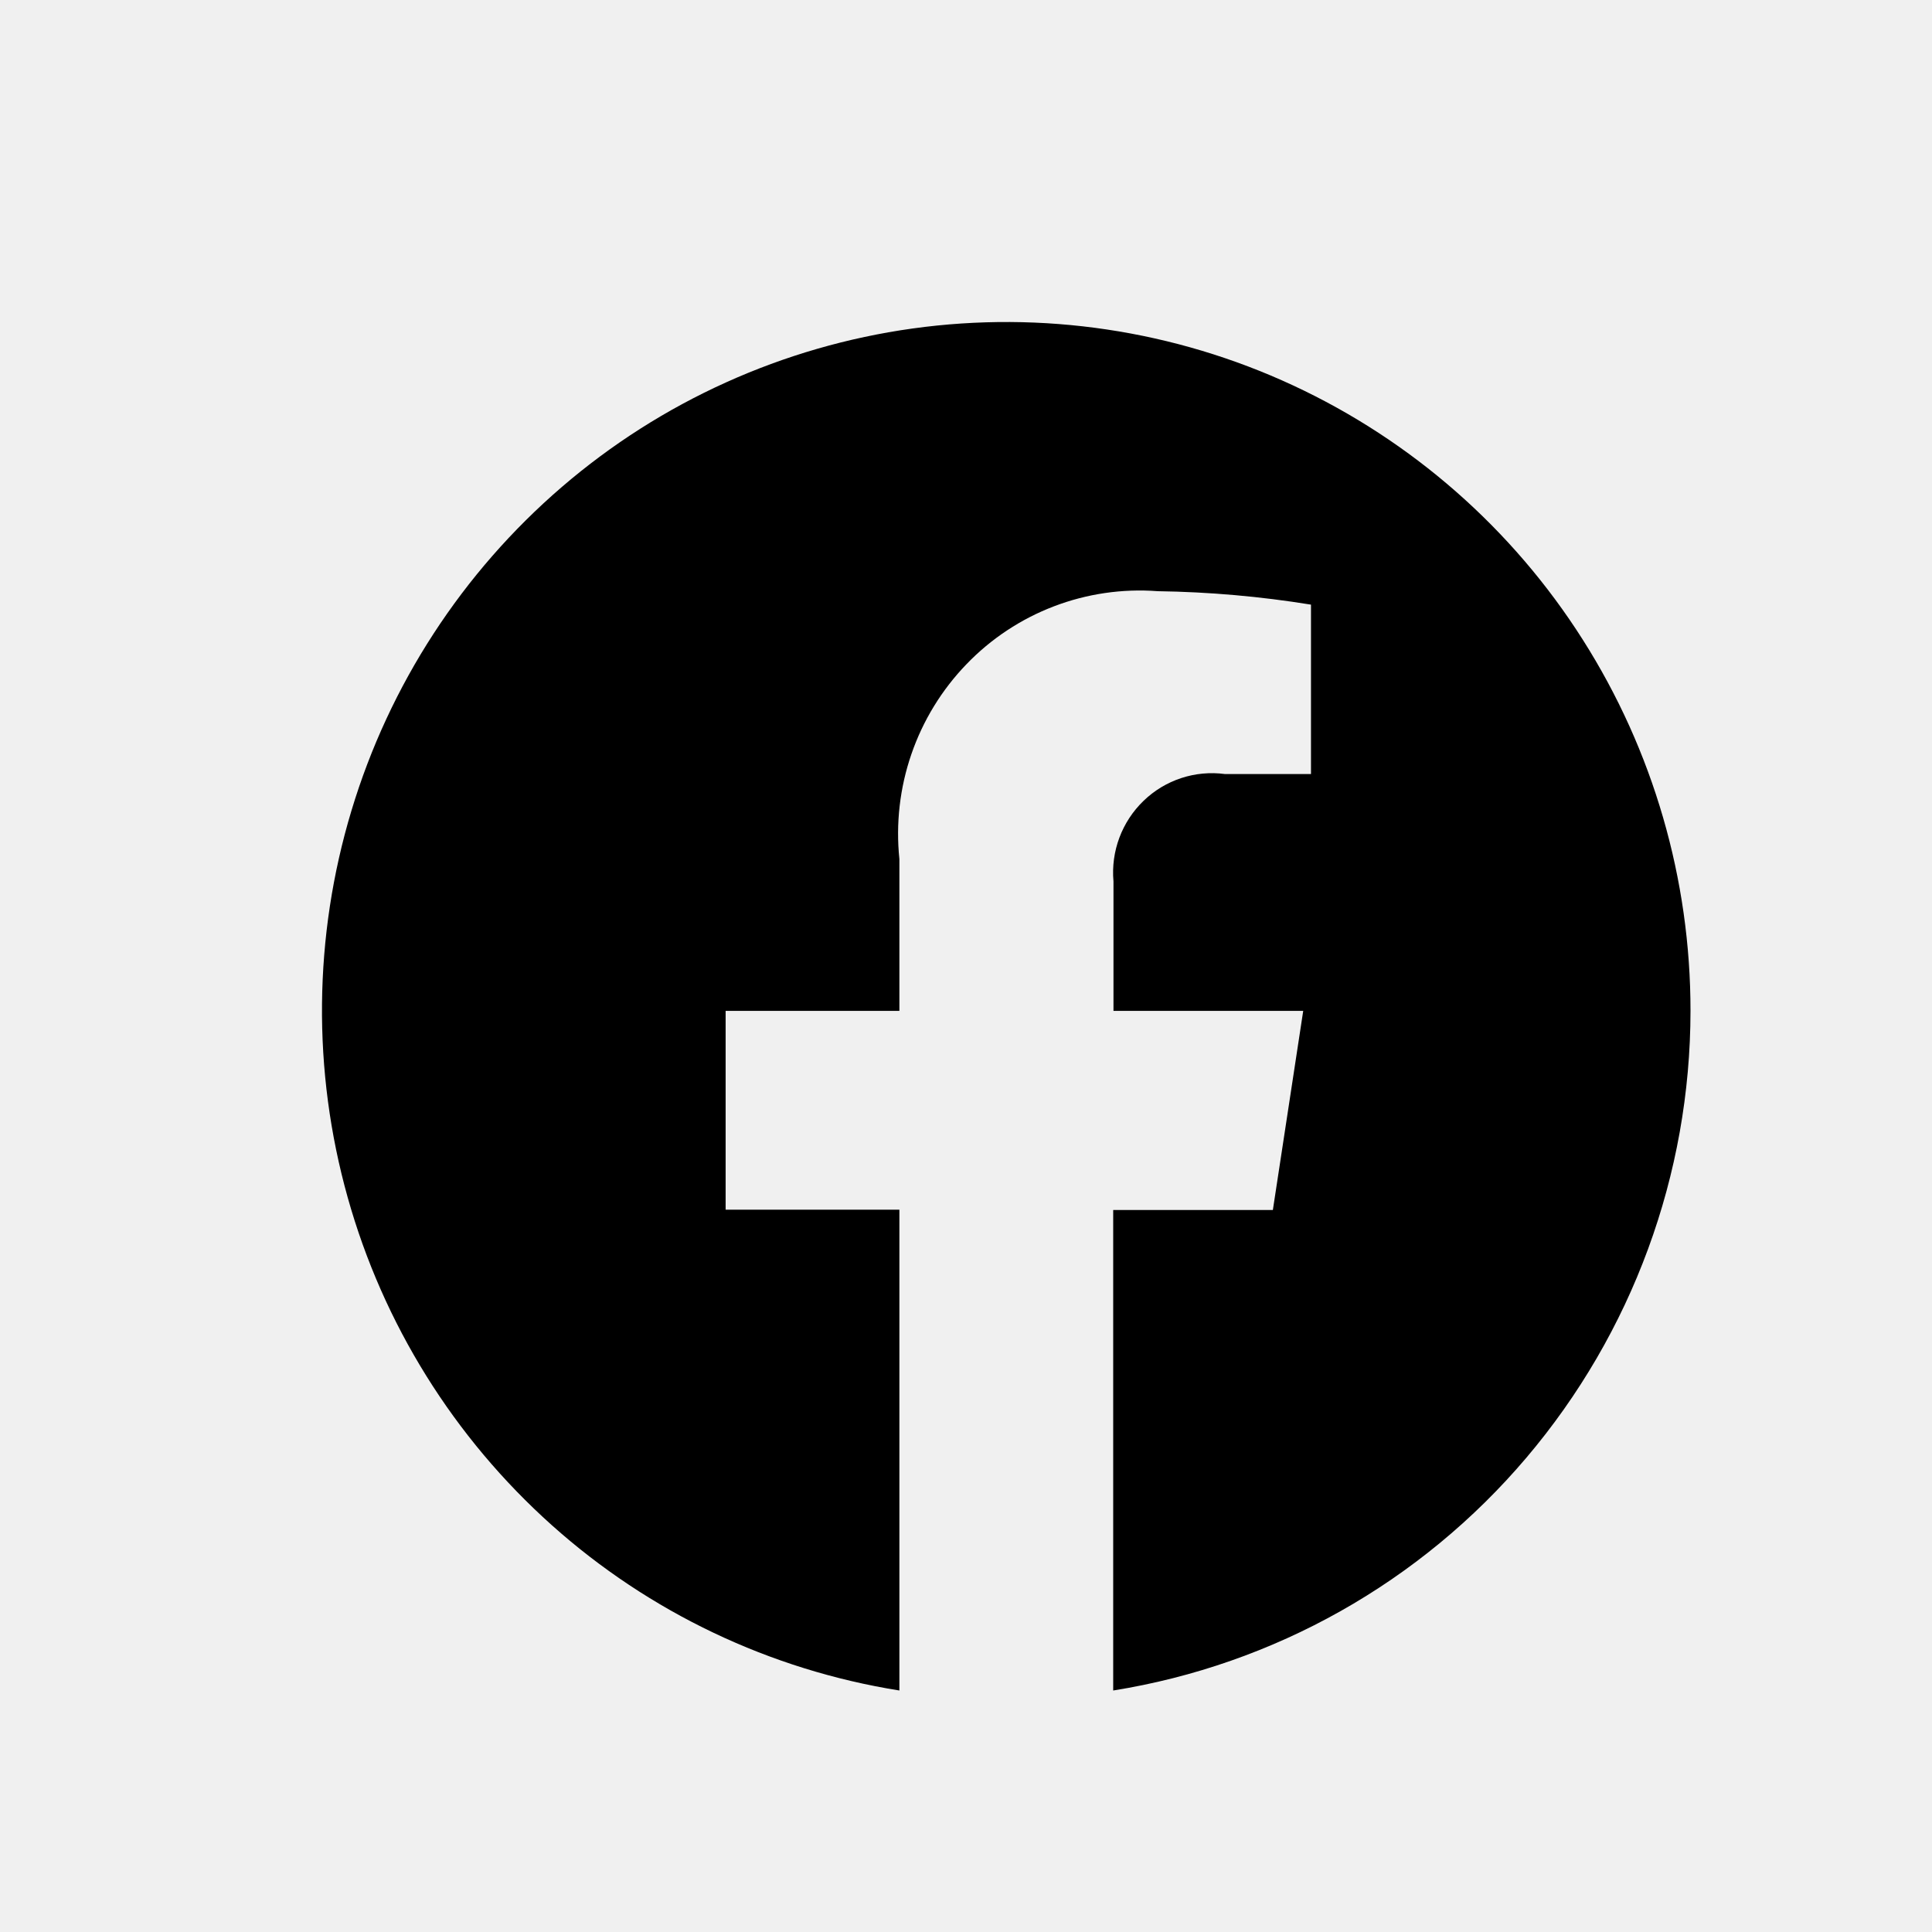
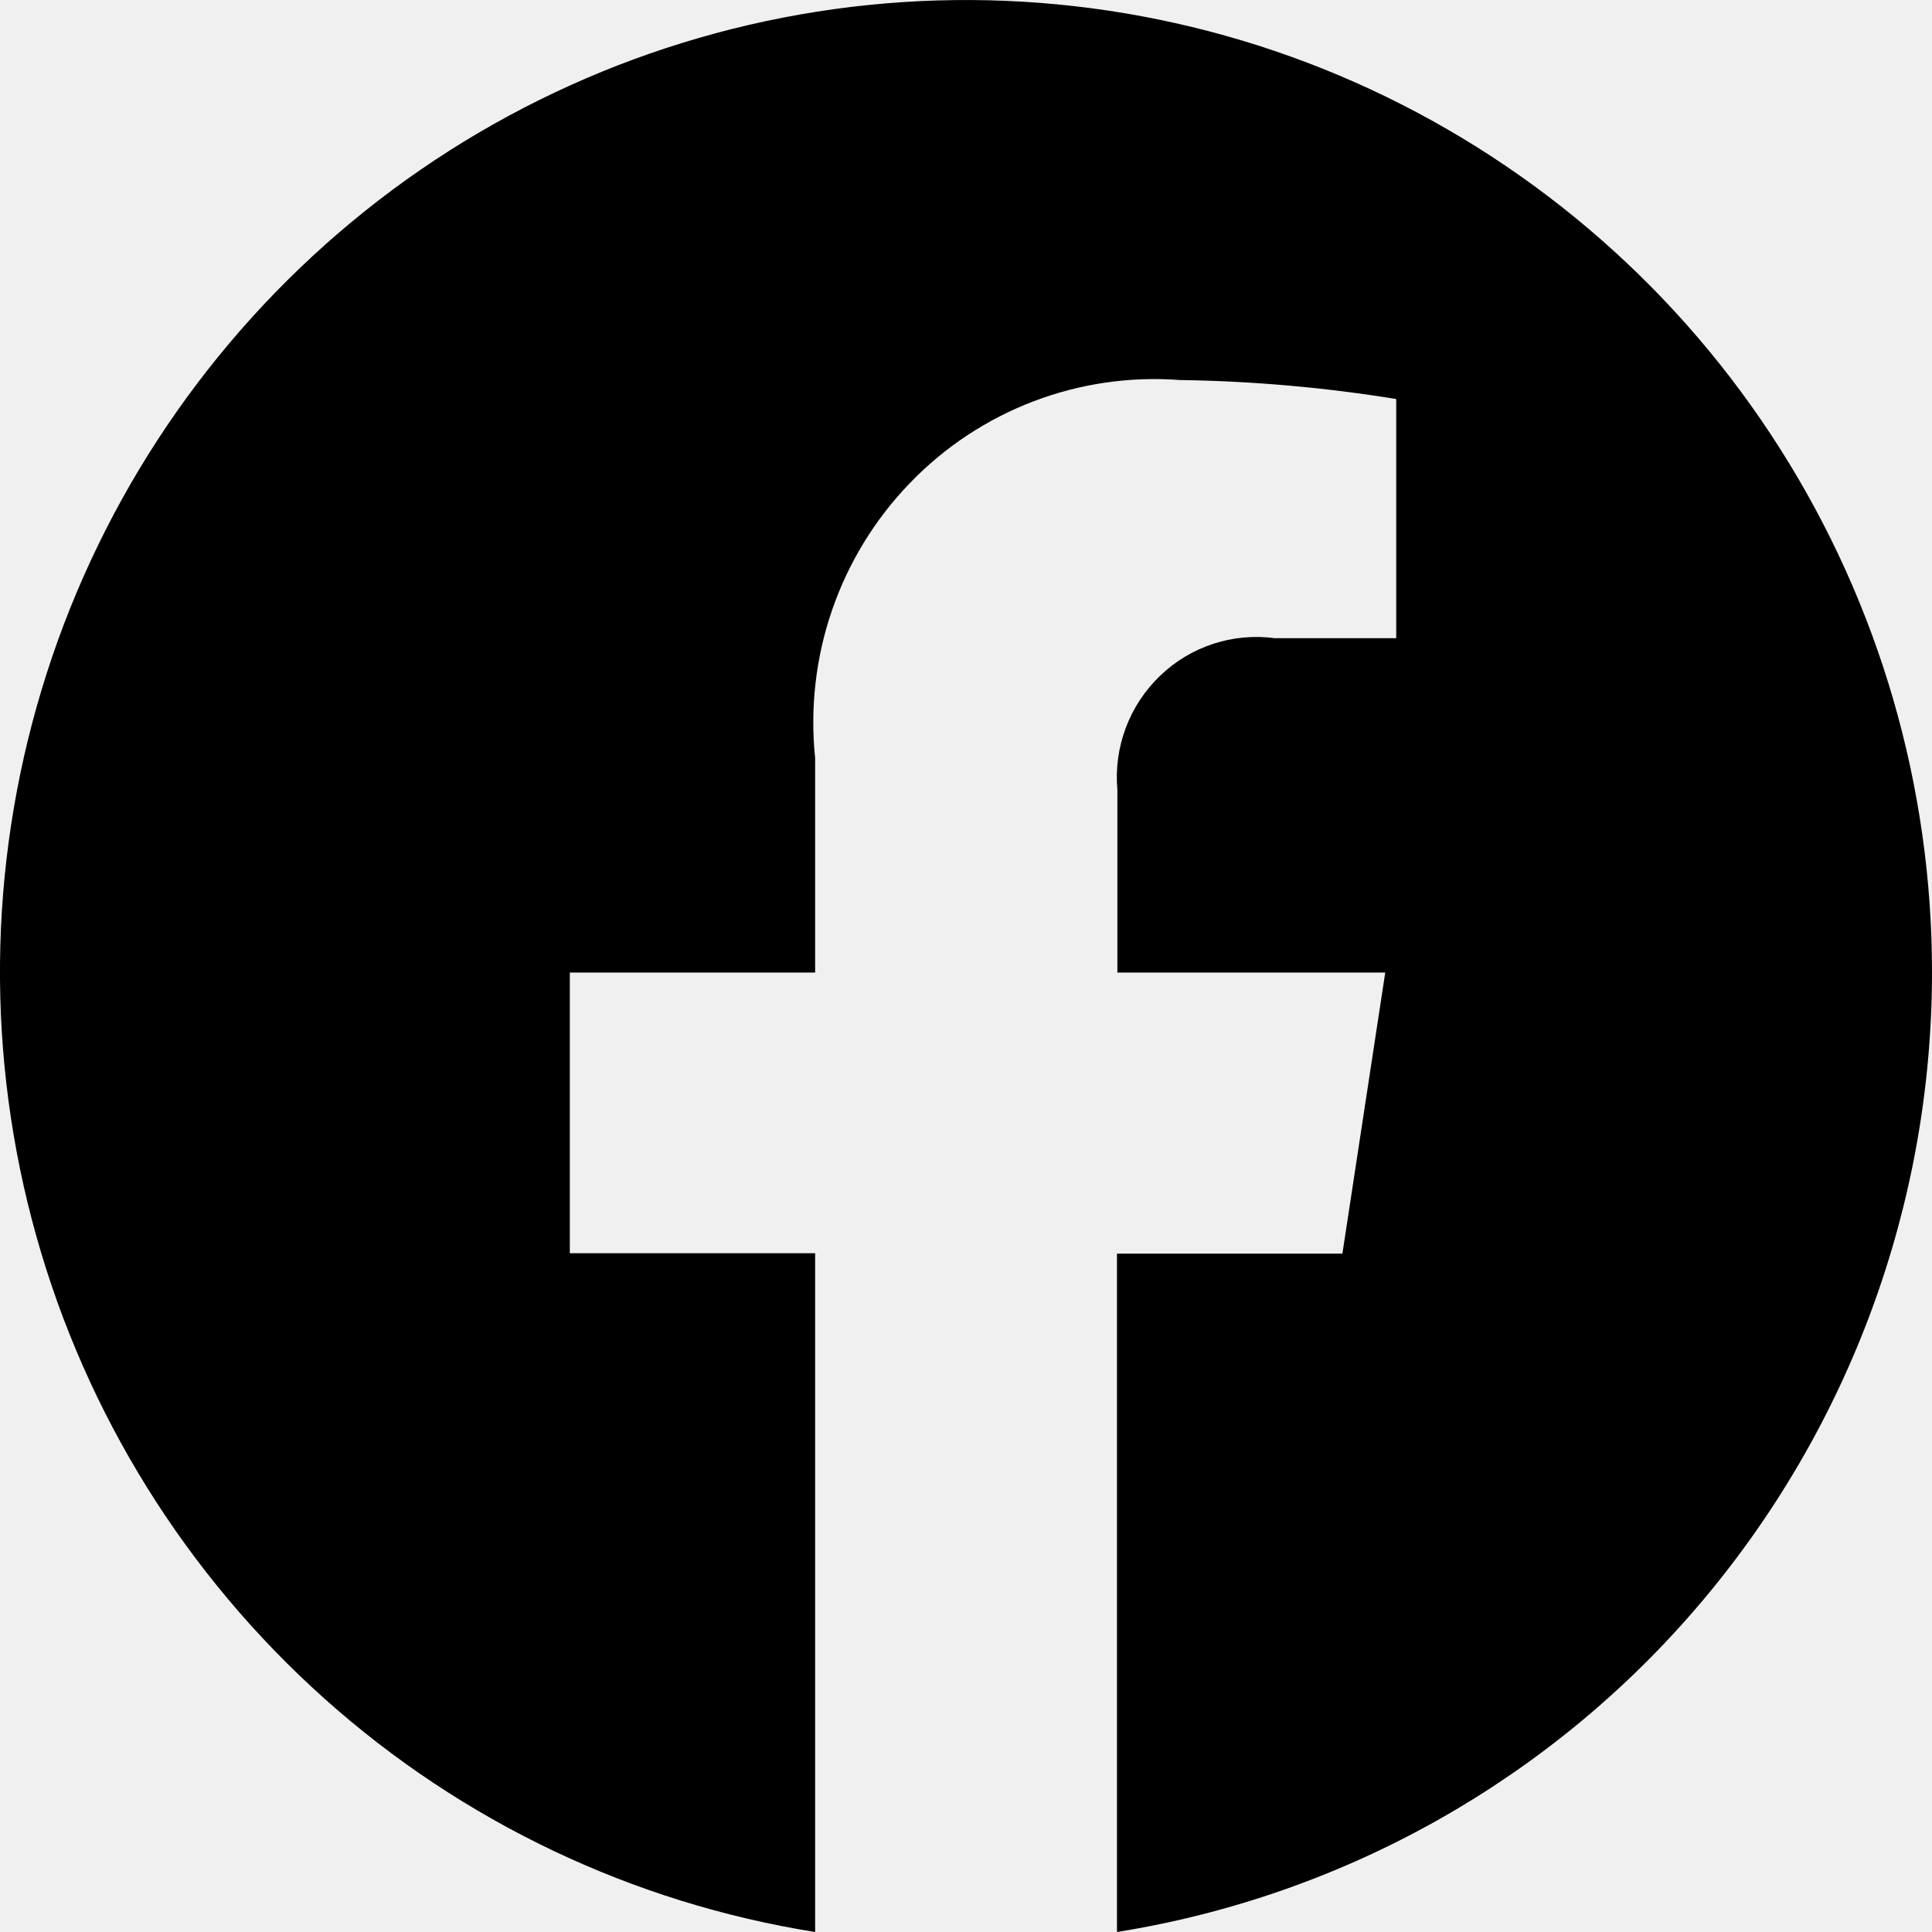
- <svg xmlns="http://www.w3.org/2000/svg" viewBox="0 0 48 48" fill="none">
-   <g clip-path="url(#clip0_2155_121723)">
-     <path d="M42 25.115c.002-3.269-.927-6.47-2.678-9.225a17.032 17.032 0 0 0-7.199-6.316 16.906 16.906 0 0 0-9.447-1.413 16.951 16.951 0 0 0-8.714 3.935 17.114 17.114 0 0 0-5.23 8.043 17.206 17.206 0 0 0-.094 9.61 17.12 17.12 0 0 0 5.072 8.144A16.956 16.956 0 0 0 22.345 42V30.055h-4.317v-4.94h4.317v-3.773c-.091-.88.01-1.769.298-2.605a6.049 6.049 0 0 1 1.366-2.232 5.973 5.973 0 0 1 4.757-1.817c1.275.018 2.546.13 3.805.334v4.209h-2.136a2.442 2.442 0 0 0-2.021.663 2.474 2.474 0 0 0-.75 2.003v3.218h4.714l-.754 4.947h-3.967V42a16.979 16.979 0 0 0 10.264-5.782A17.173 17.173 0 0 0 42 25.115Z" fill="currentColor" />
-   </g>
-   <defs>
-     <clipPath id="clip0_2155_121723">
-       <path fill="#fff" d="M0 0h48v48H0z" />
-     </clipPath>
-   </defs>
+ <svg xmlns="http://www.w3.org/2000/svg" fill="none" viewBox="8 8 34 34">
+   <path d="M42 25.115c.002-3.269-.927-6.47-2.678-9.225a17.032 17.032 0 0 0-7.199-6.316 16.906 16.906 0 0 0-9.447-1.413 16.951 16.951 0 0 0-8.714 3.935 17.114 17.114 0 0 0-5.23 8.043 17.206 17.206 0 0 0-.094 9.61 17.12 17.12 0 0 0 5.072 8.144A16.956 16.956 0 0 0 22.345 42V30.055h-4.317v-4.94h4.317v-3.773c-.091-.88.01-1.769.298-2.605a6.049 6.049 0 0 1 1.366-2.232 5.973 5.973 0 0 1 4.757-1.817c1.275.018 2.546.13 3.805.334v4.209h-2.136a2.442 2.442 0 0 0-2.021.663 2.474 2.474 0 0 0-.75 2.003v3.218h4.714l-.754 4.947h-3.967V42a16.979 16.979 0 0 0 10.264-5.782A17.173 17.173 0 0 0 42 25.115Z" fill="currentColor" />
</svg>
